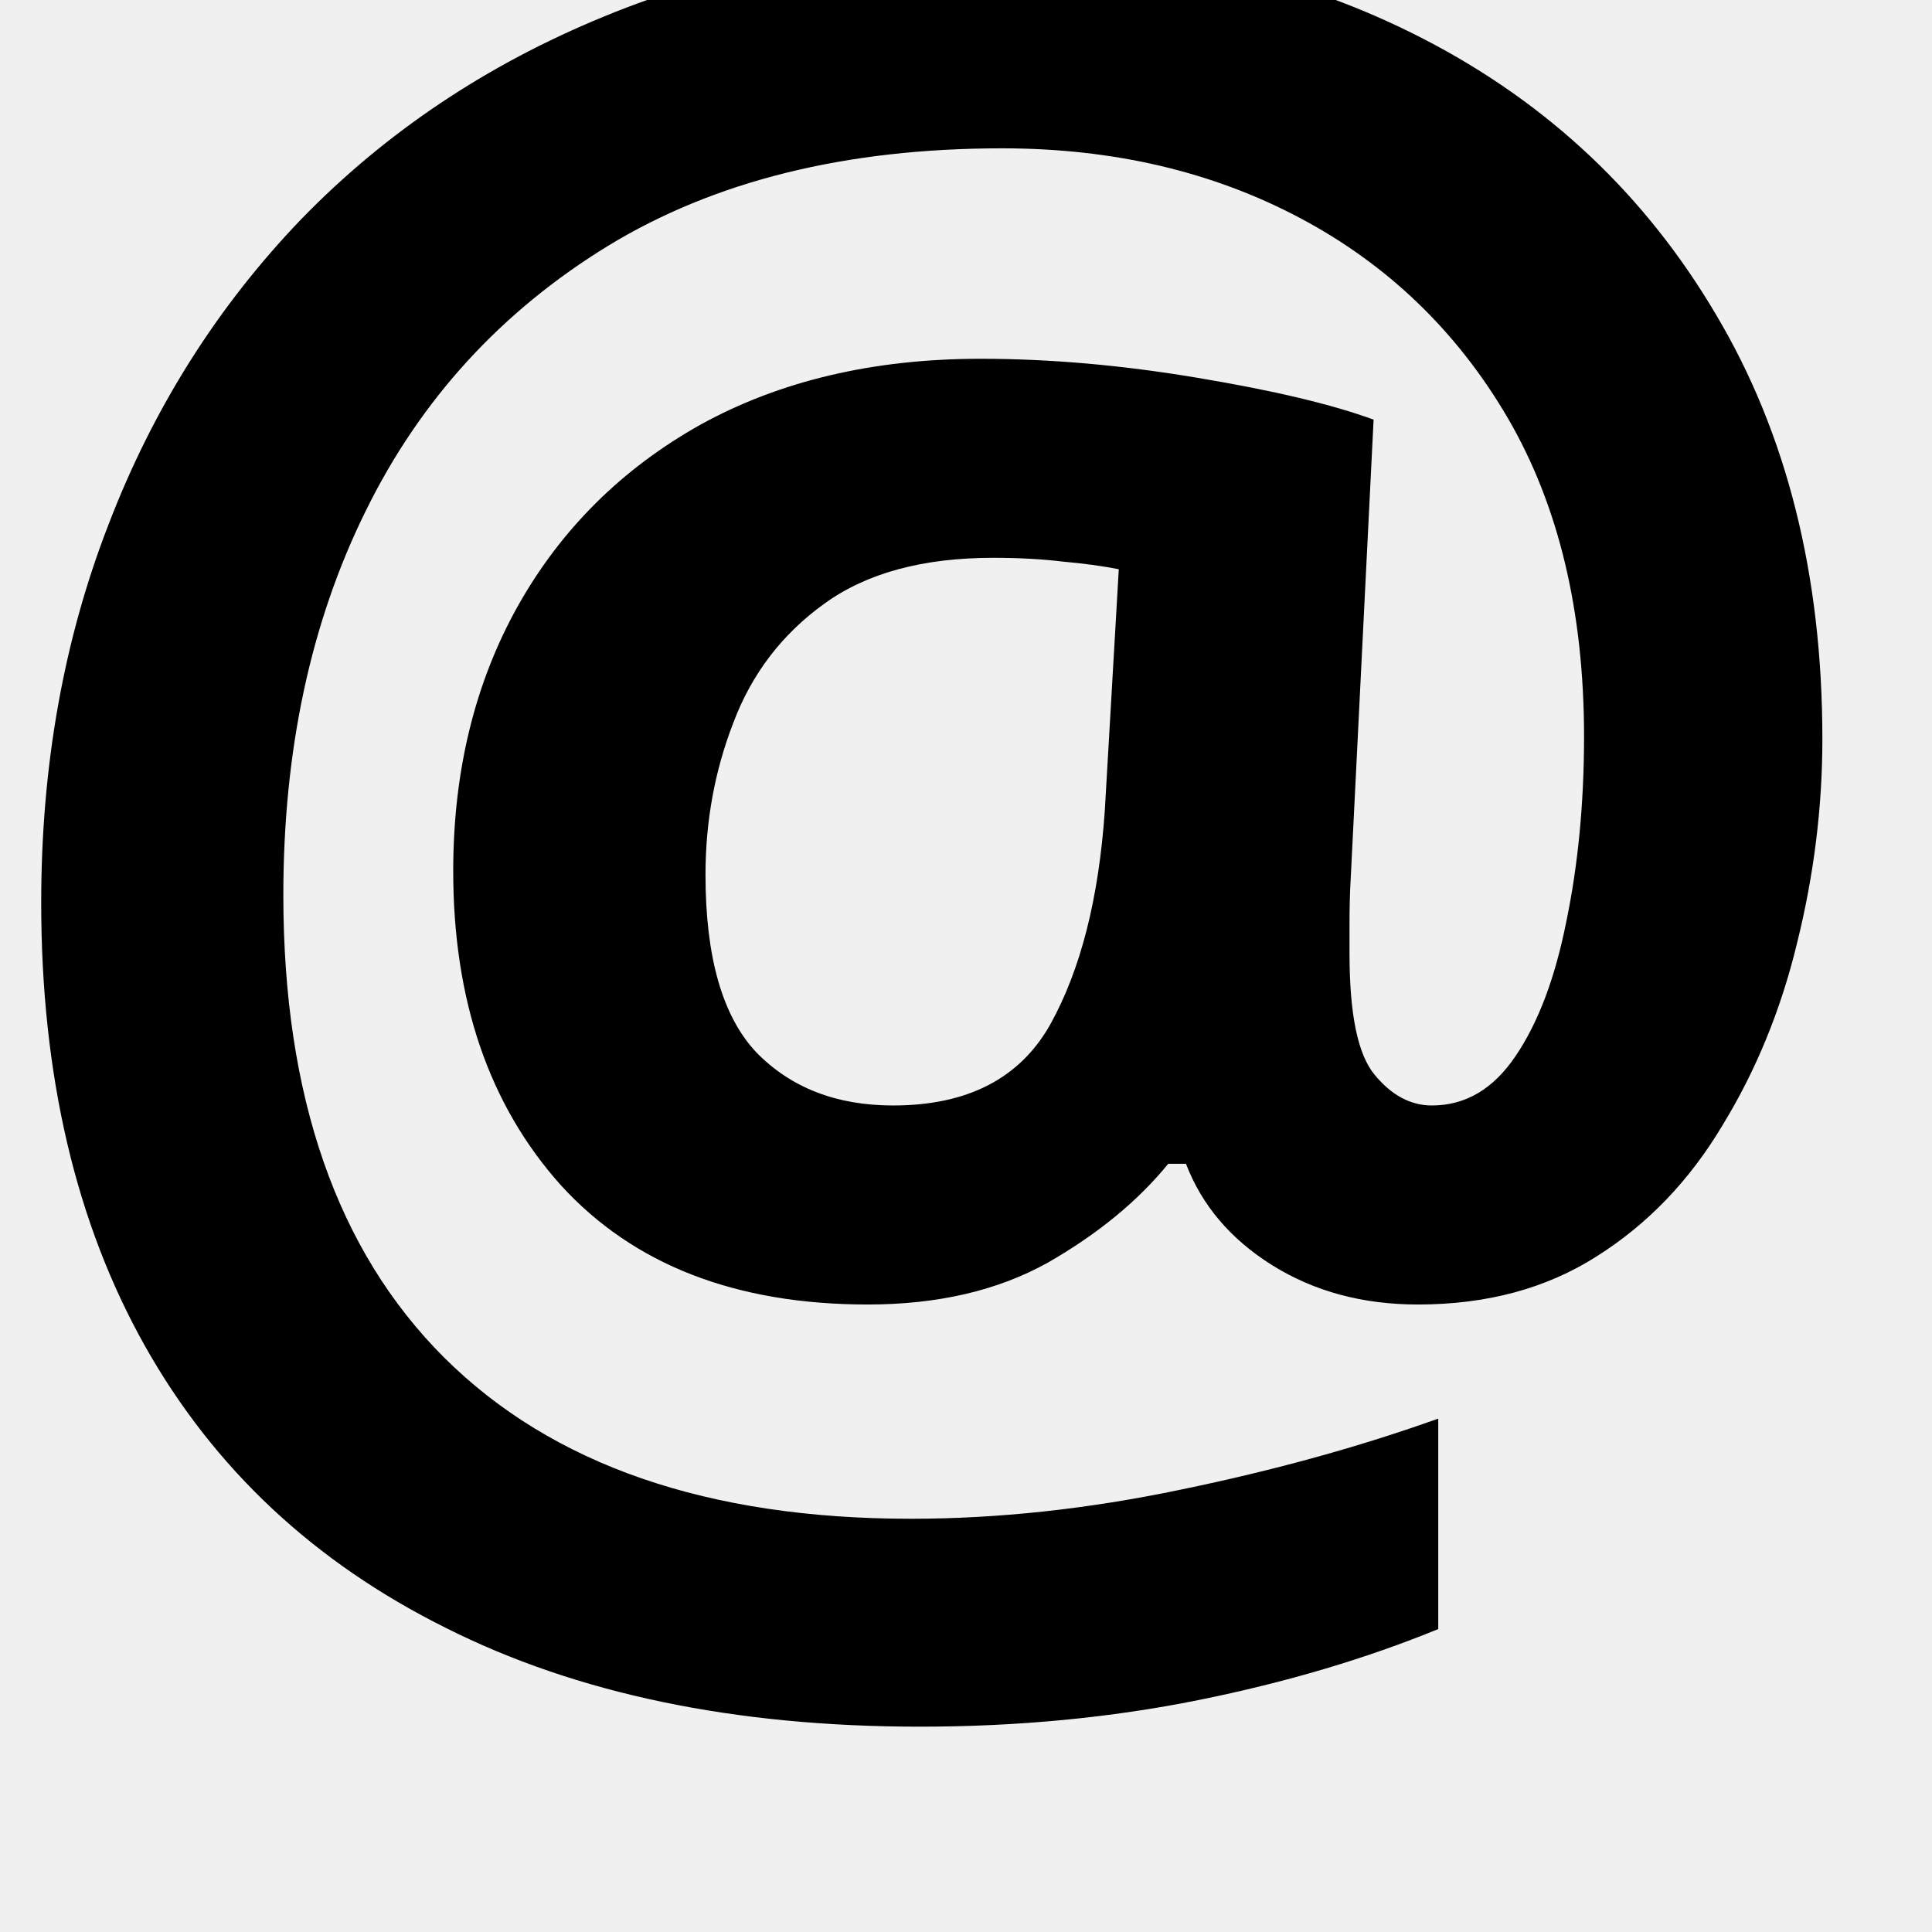
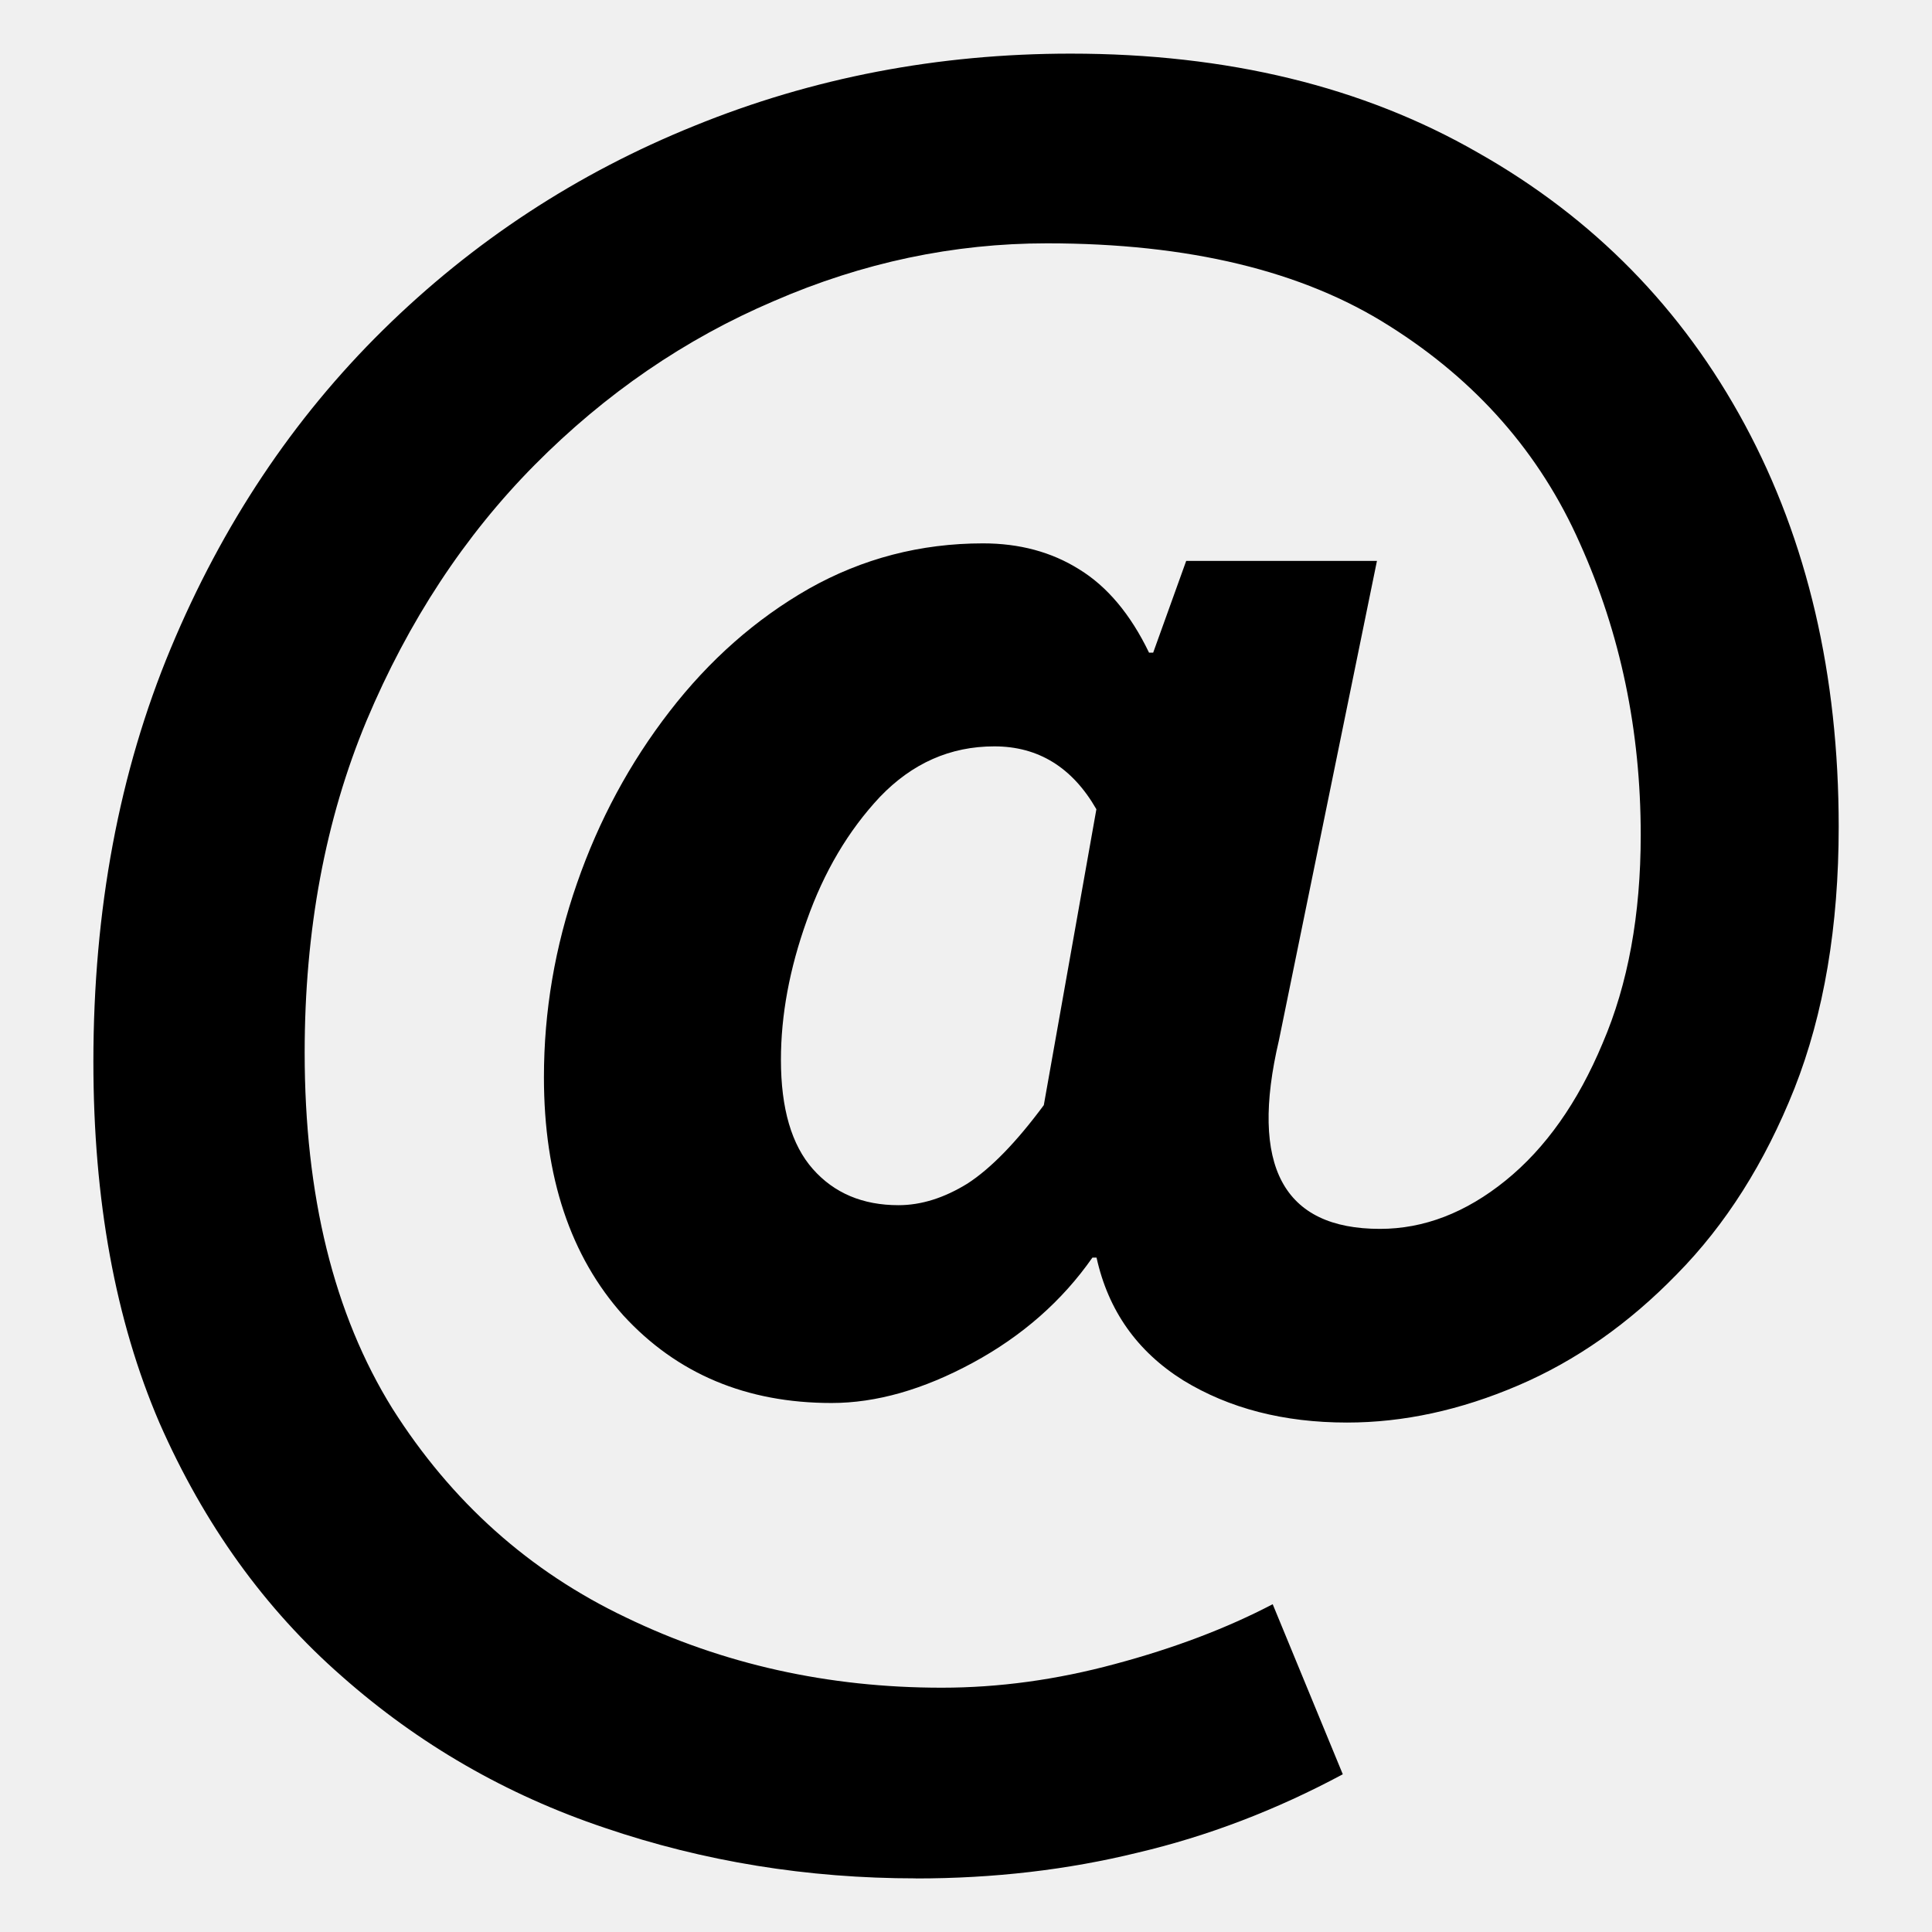
<svg xmlns="http://www.w3.org/2000/svg" width="90" height="90" viewBox="0 0 23.812 23.812" version="1.1" id="svg1">
  <defs id="defs1" />
  <g id="layer1">
-     <text xml:space="preserve" style="font-style:italic;font-weight:bold;font-size:27.552px;font-family:'Google Sans';-inkscape-font-specification:'Google Sans Bold Italic';writing-mode:lr-tb;direction:ltr;fill:#ffffff;stroke-width:0.431" x="-0.868" y="18.969" id="text1">
-       <tspan id="tspan1" style="font-style:normal;font-variant:normal;font-weight:900;font-stretch:normal;font-family:Tirra;-inkscape-font-specification:'Tirra Heavy';fill:#000000;stroke-width:0.431" x="-0.868" y="18.969">@</tspan>
-     </text>
+     <path style="font-weight:900;font-size:27.552px;font-family:Tirra;-inkscape-font-specification:'Tirra Heavy';stroke-width:0.407" d="m 11.29,23.151 q -2.008,0 -3.837,-0.623 -1.817,-0.61 -3.24,-1.868 -1.423,-1.245 -2.249,-3.126 -0.813,-1.893 -0.813,-4.447 0,-2.808 0.953,-5.095 Q 3.057,5.706 4.721,4.067 6.386,2.428 8.558,1.551 10.744,0.661 13.196,0.661 q 2.897,0 5.019,1.22 2.135,1.207 3.291,3.354 1.156,2.147 1.156,4.955 0,1.842 -0.546,3.227 -0.546,1.372 -1.448,2.287 -0.889,0.915 -1.957,1.372 -1.067,0.457 -2.109,0.457 -1.169,0 -2.02,-0.521 -0.851,-0.534 -1.067,-1.512 h -0.051 q -0.559,0.8 -1.474,1.296 -0.915,0.496 -1.741,0.496 -1.576,0 -2.567,-1.08 -0.978,-1.093 -0.978,-2.935 0,-1.22 0.407,-2.389 Q 7.516,9.721 8.253,8.768 8.99,7.815 9.969,7.256 10.96,6.697 12.116,6.697 q 0.673,0 1.182,0.318 0.521,0.318 0.864,1.029 h 0.051 l 0.407,-1.131 h 2.351 L 15.763,12.821 q -0.546,2.325 1.245,2.325 0.813,0 1.55,-0.597 0.737,-0.597 1.194,-1.69 0.47,-1.093 0.47,-2.567 0,-1.931 -0.75,-3.596 Q 18.736,5.032 17.122,4.016 15.521,2.999 12.904,2.999 q -1.728,0 -3.367,0.712 Q 7.898,4.41 6.589,5.731 5.293,7.04 4.518,8.882 3.755,10.712 3.755,12.974 q 0,2.643 1.08,4.384 1.093,1.728 2.884,2.579 1.792,0.864 3.888,0.864 1.055,0 2.135,-0.292 1.093,-0.292 1.944,-0.737 l 0.864,2.096 q -1.232,0.661 -2.528,0.966 -1.296,0.318 -2.732,0.318 z m -0.216,-8.297 q 0.419,0 0.851,-0.267 0.432,-0.28 0.94,-0.966 l 0.648,-3.647 q -0.445,-0.775 -1.258,-0.775 -0.813,0 -1.41,0.623 -0.584,0.623 -0.902,1.525 -0.318,0.889 -0.318,1.715 0,0.902 0.394,1.347 0.394,0.445 1.055,0.445 z" id="text1" aria-label="@" />
  </g>
</svg>
